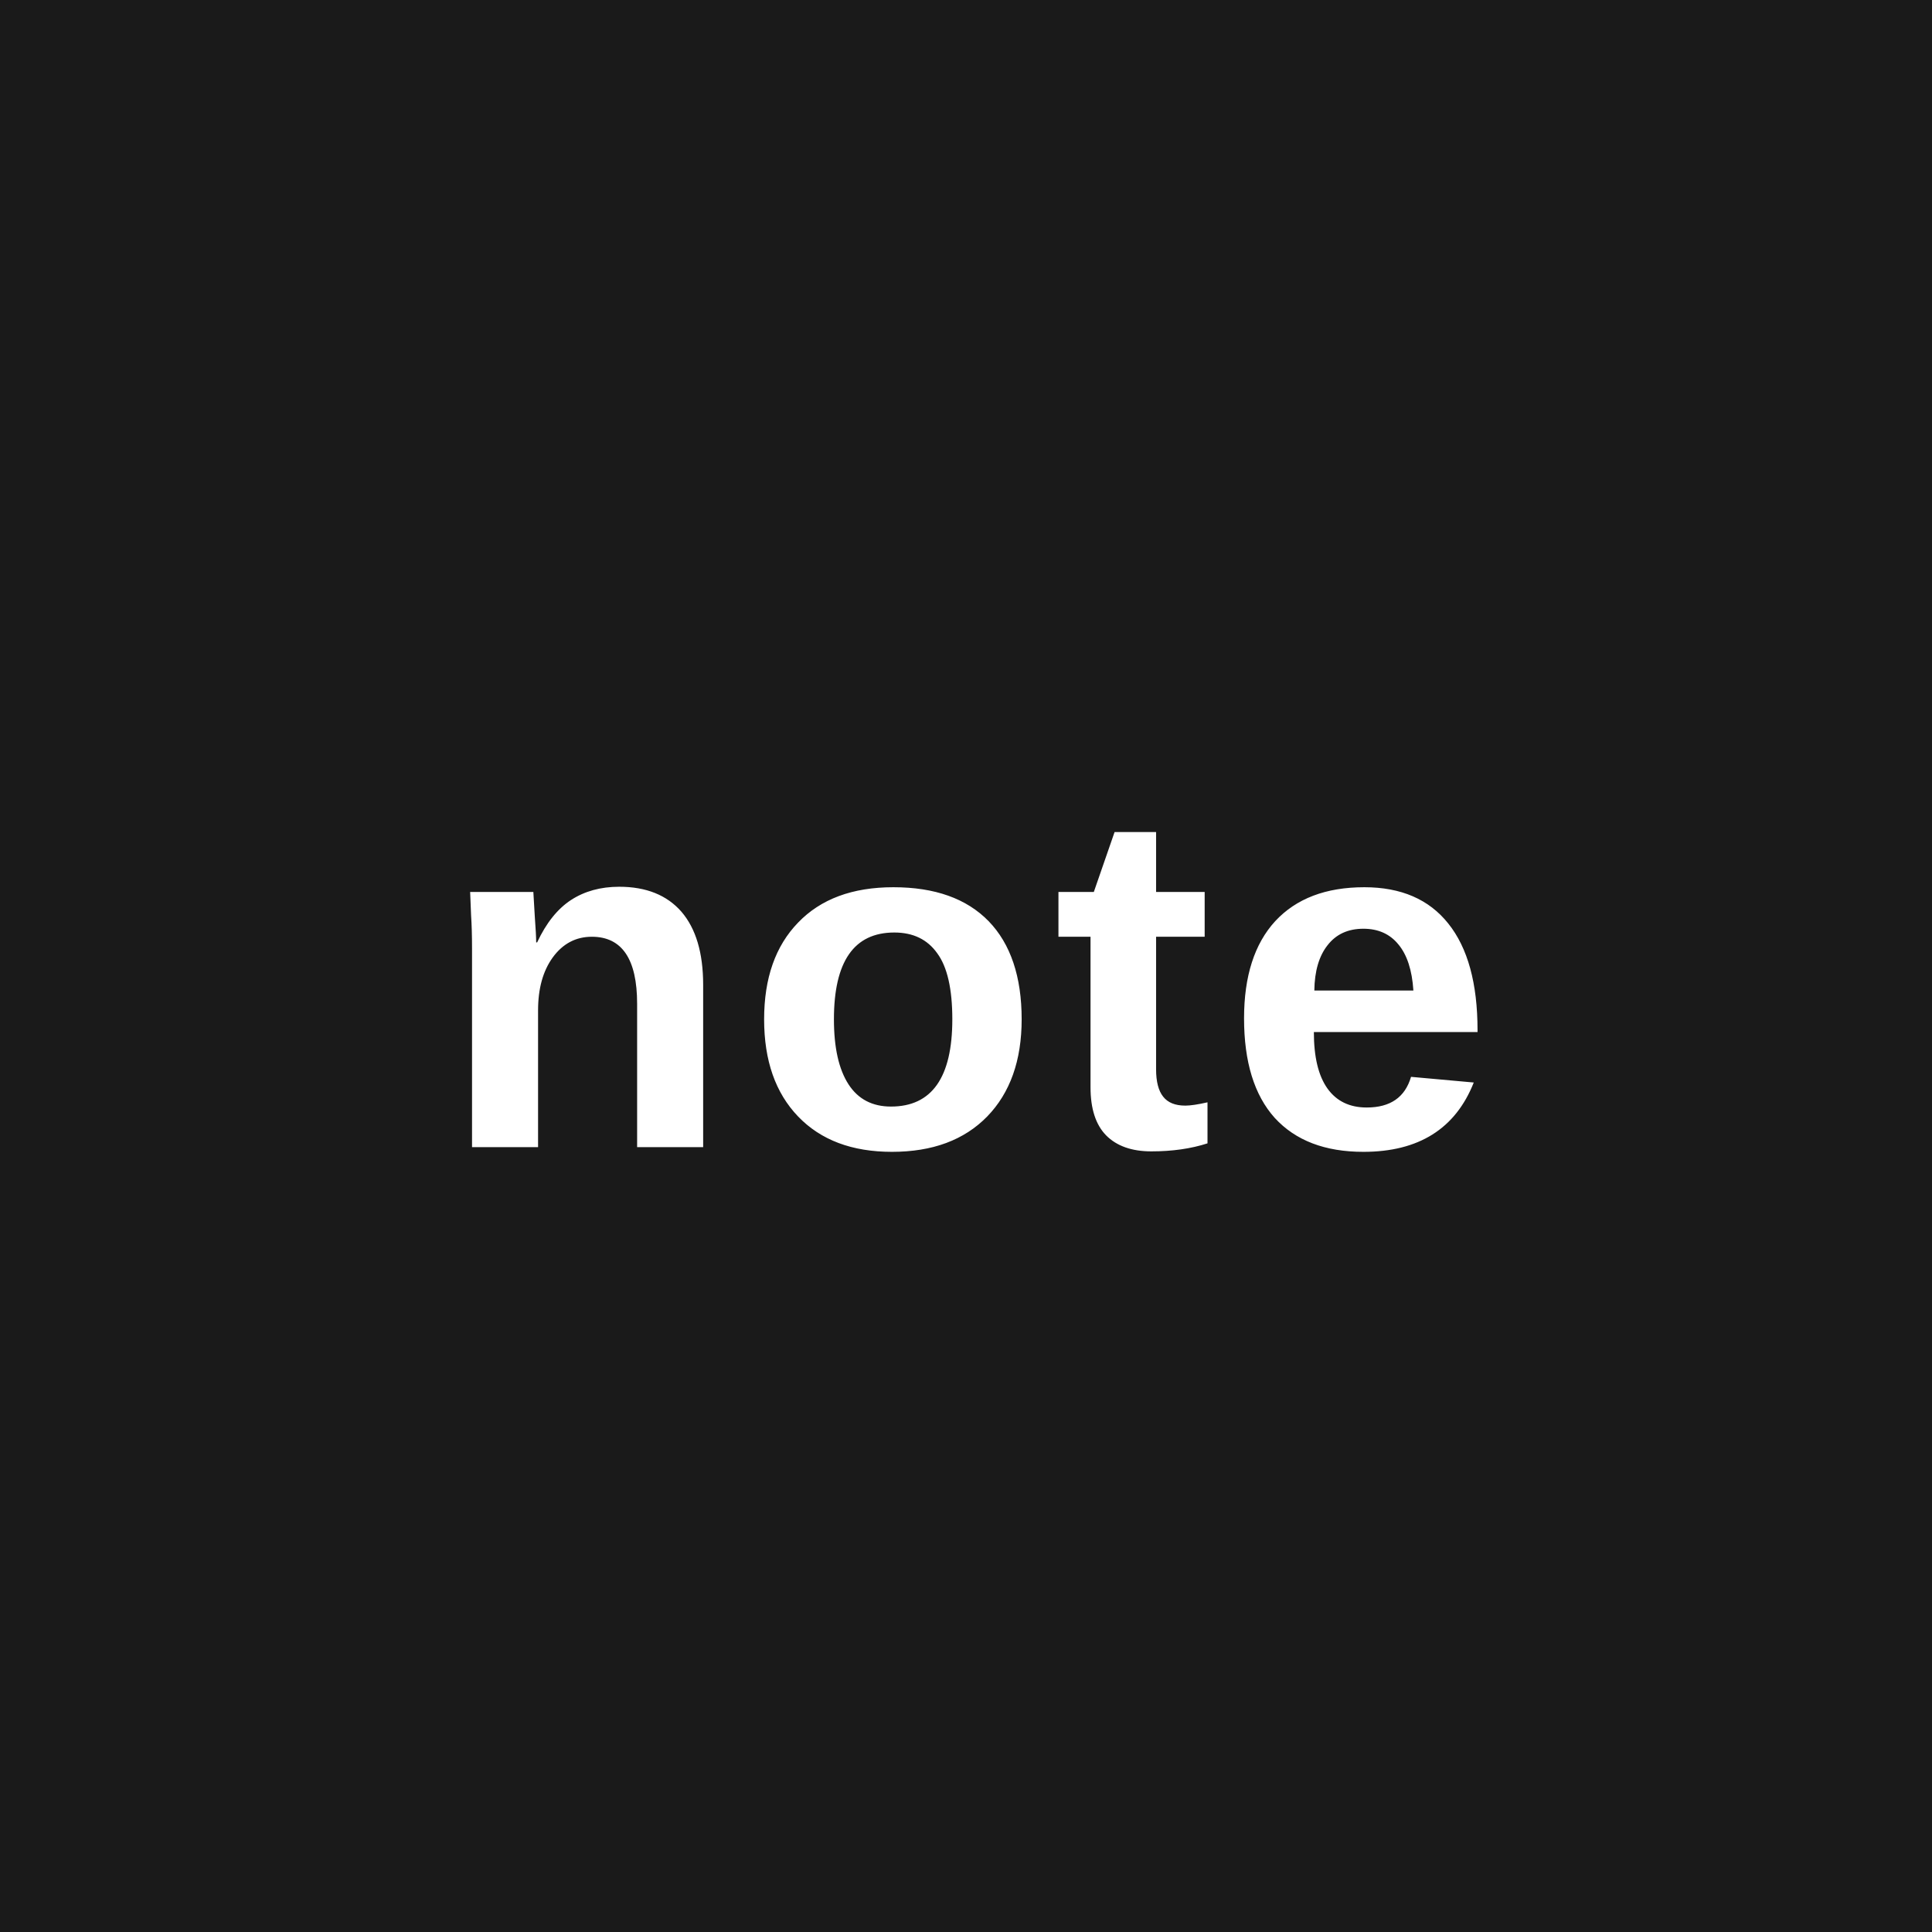
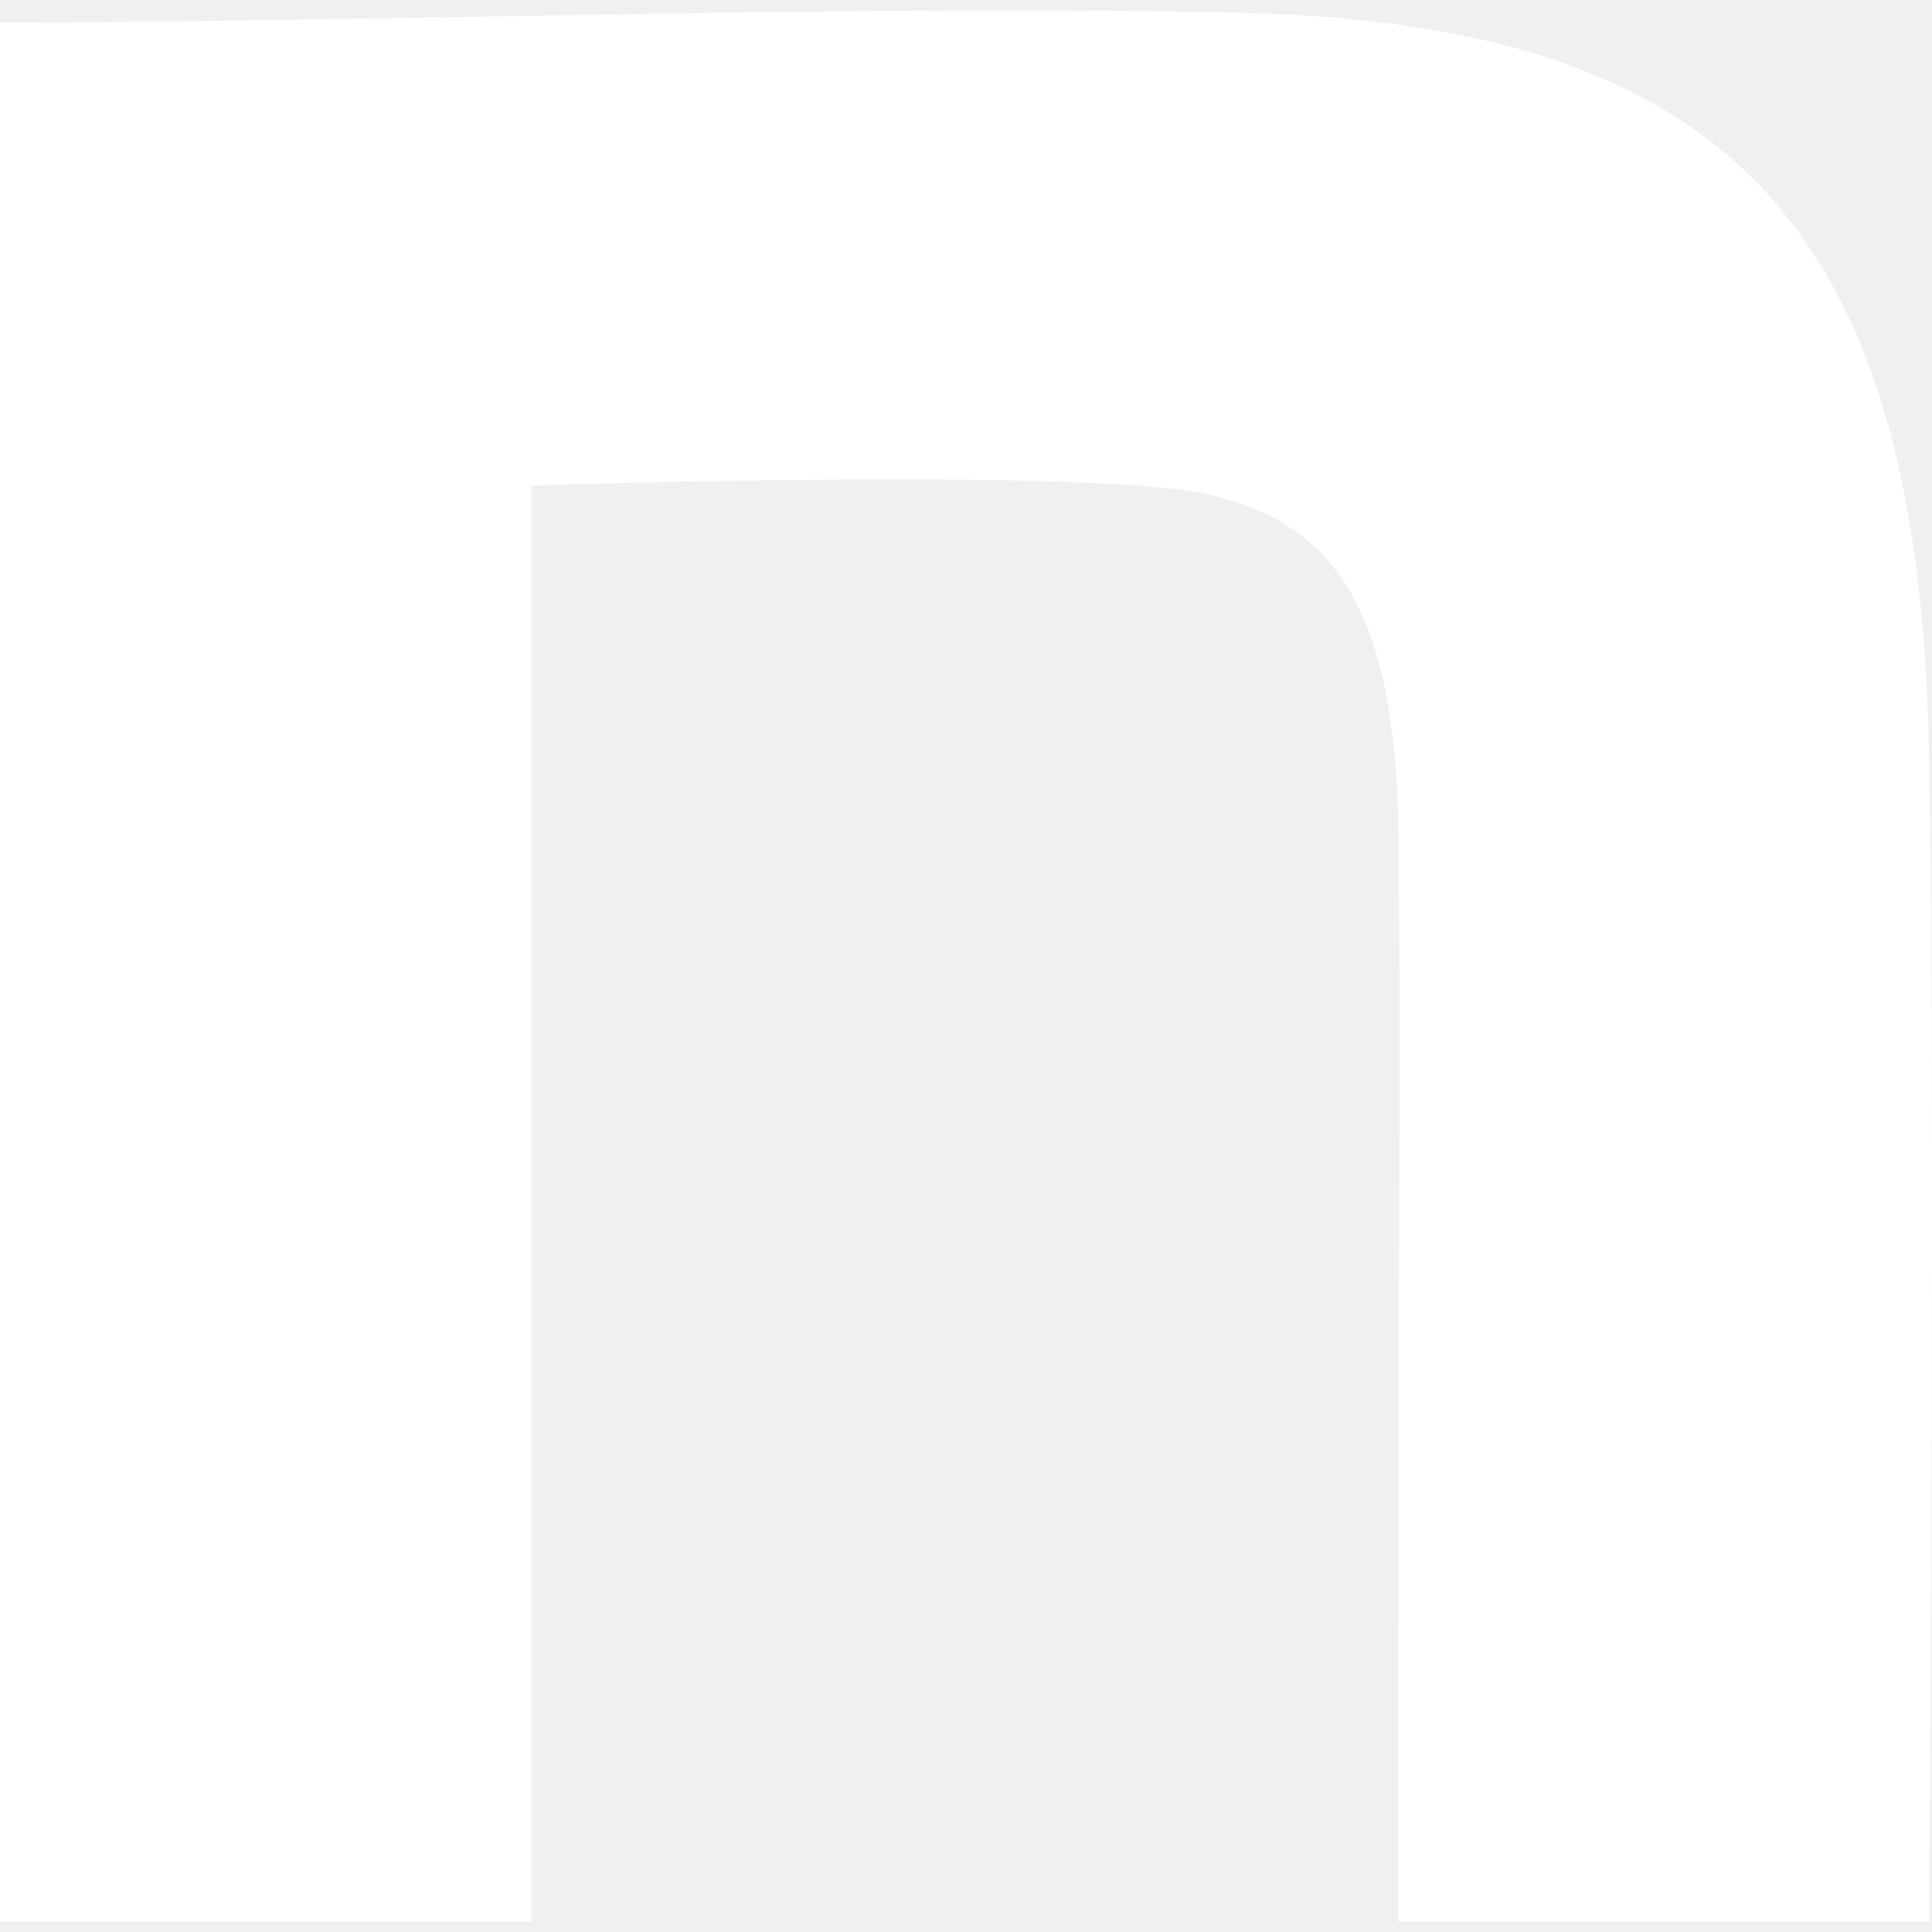
- <svg xmlns="http://www.w3.org/2000/svg" viewBox="0 0 64 64" role="img" aria-label="note">
-   <rect width="64" height="64" fill="#1A1A1A" />
-   <text x="32" y="38" text-anchor="middle" fill="#fff" font-family="Arial, Helvetica, sans-serif" font-size="16" font-weight="700" letter-spacing="0.4">note</text>
+ <svg xmlns="http://www.w3.org/2000/svg" viewBox="0 0 24 24" role="img" aria-label="note">
+   <path fill="#fff" d="M0 .279c4.623 0 10.953-.235 15.498-.117 6.099.156 8.39 2.813 8.468 9.374.077 3.71 0 14.335 0 14.335h-6.598c0-9.296.04-10.83 0-13.759-.078-2.578-.814-3.807-2.795-4.041-2.097-.235-7.975-.04-7.975-.04v17.84H0Z" />
</svg>
